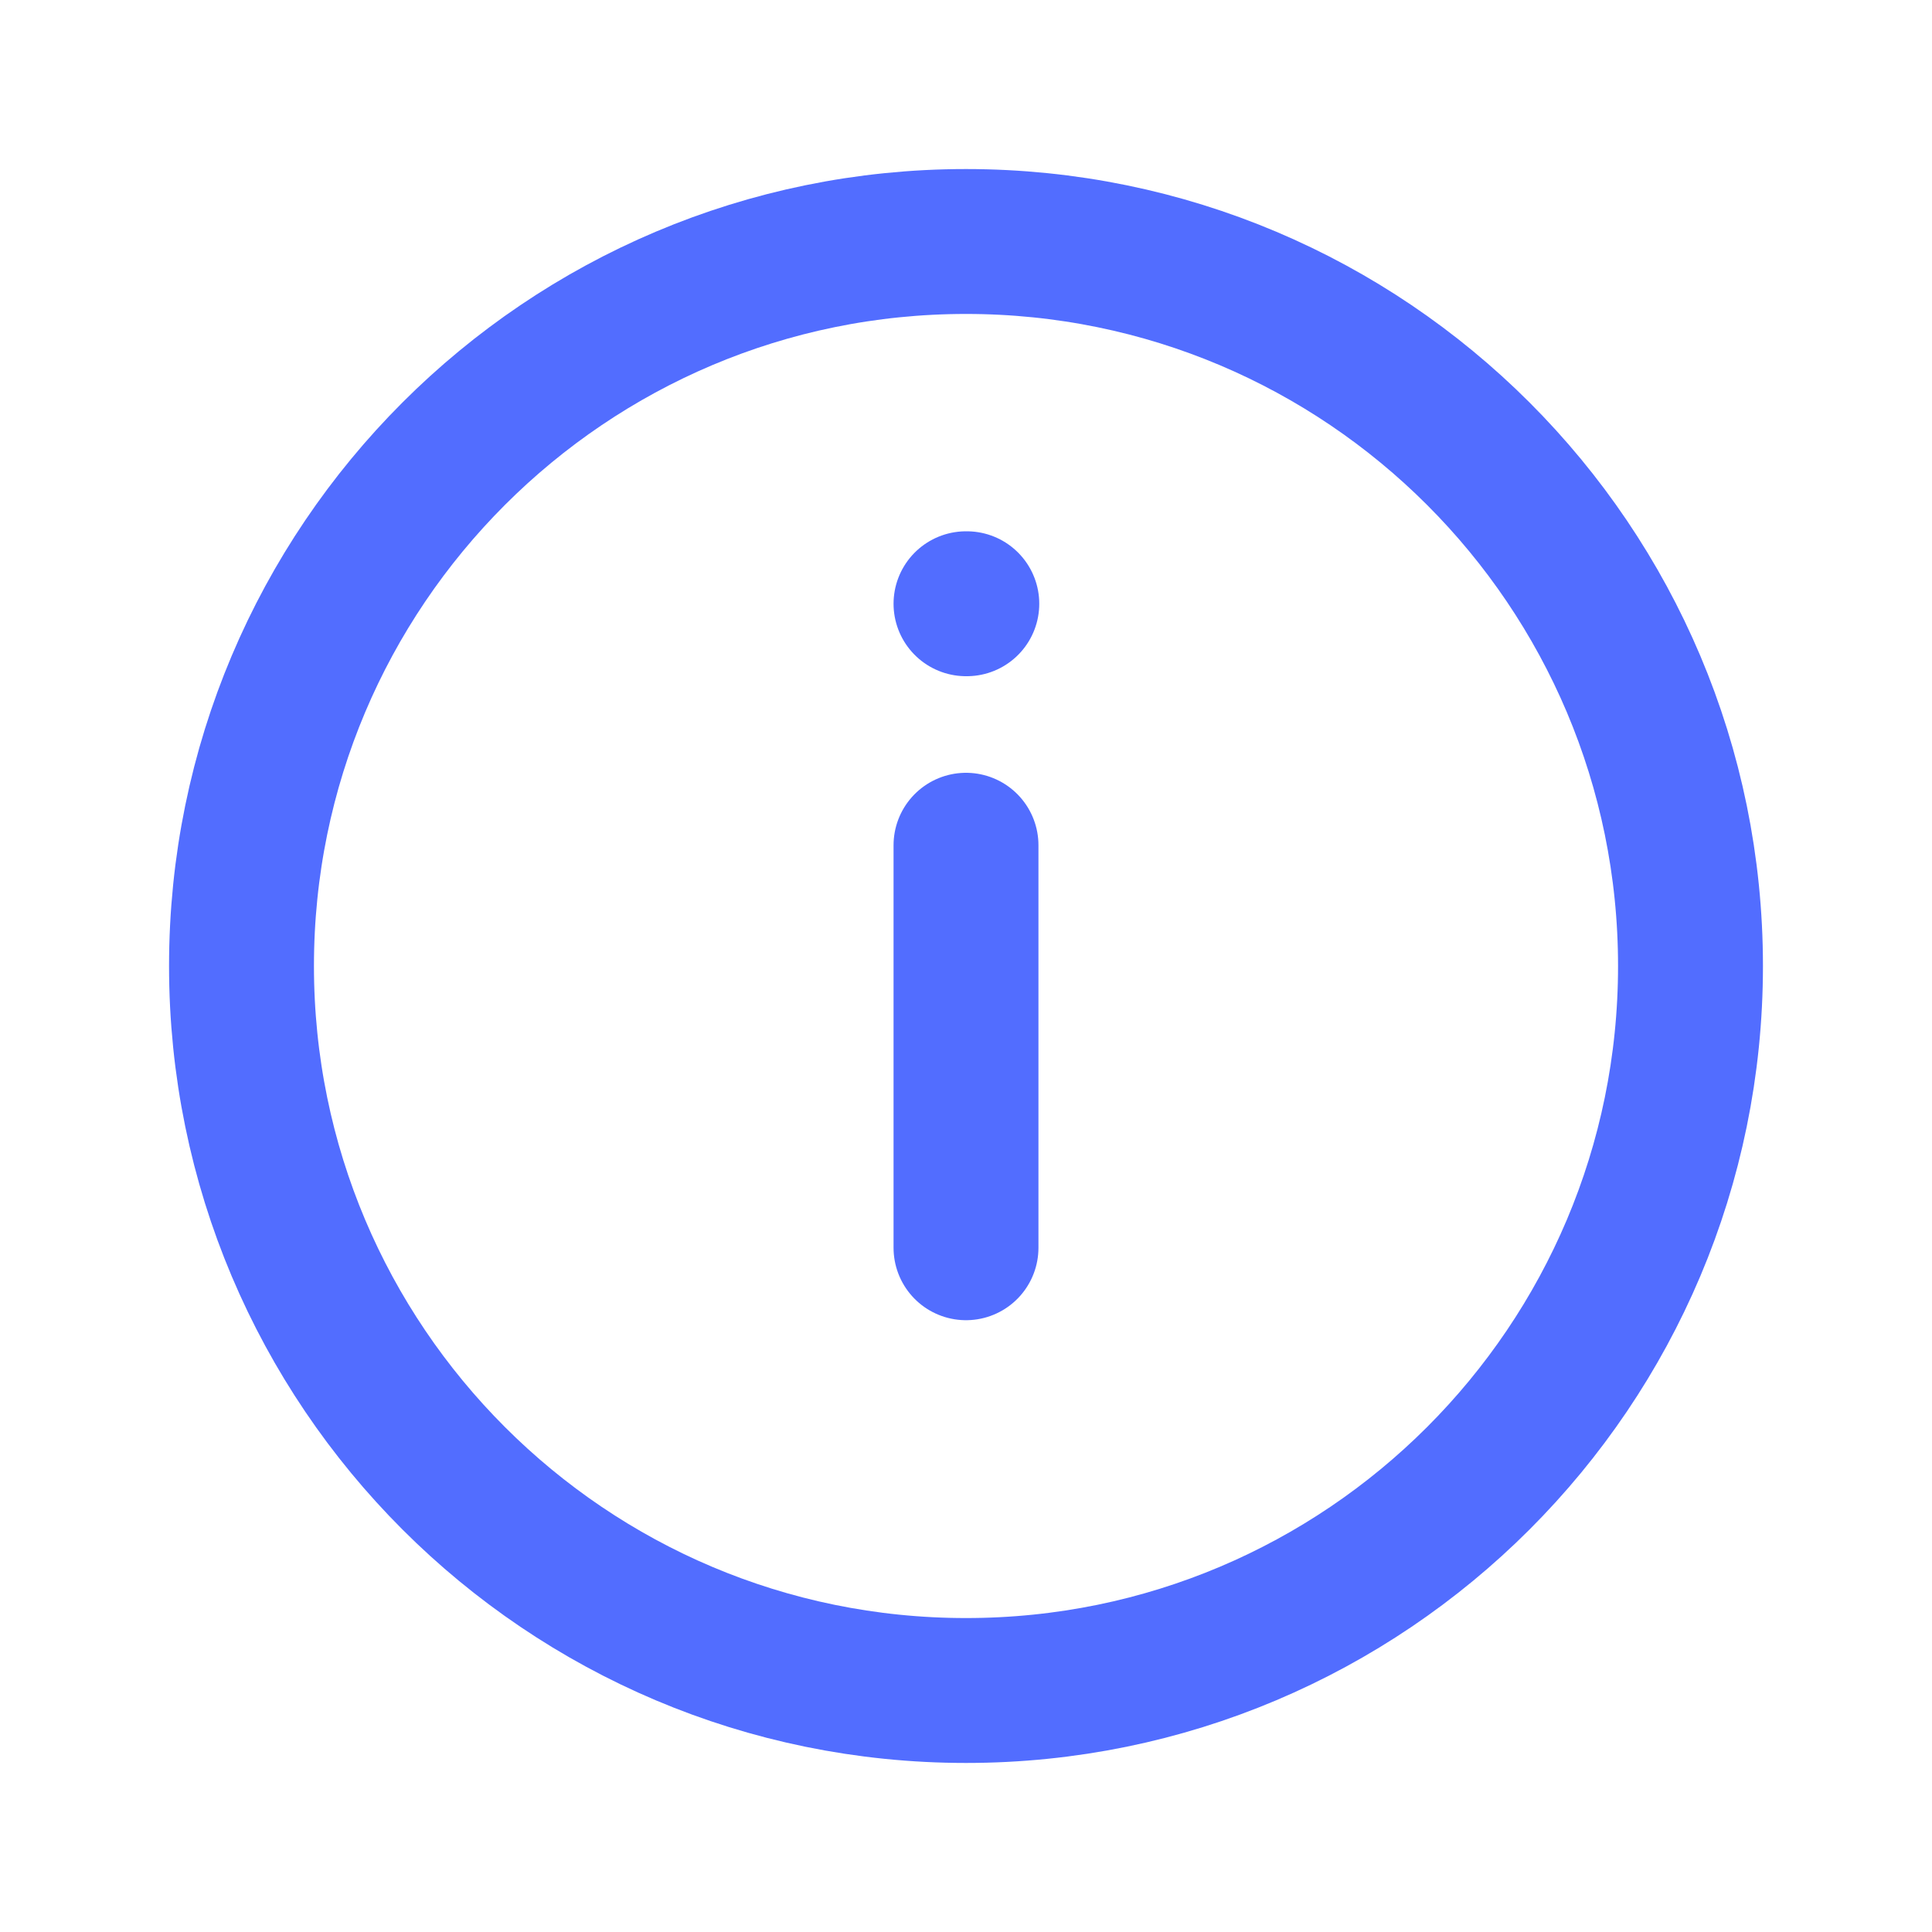
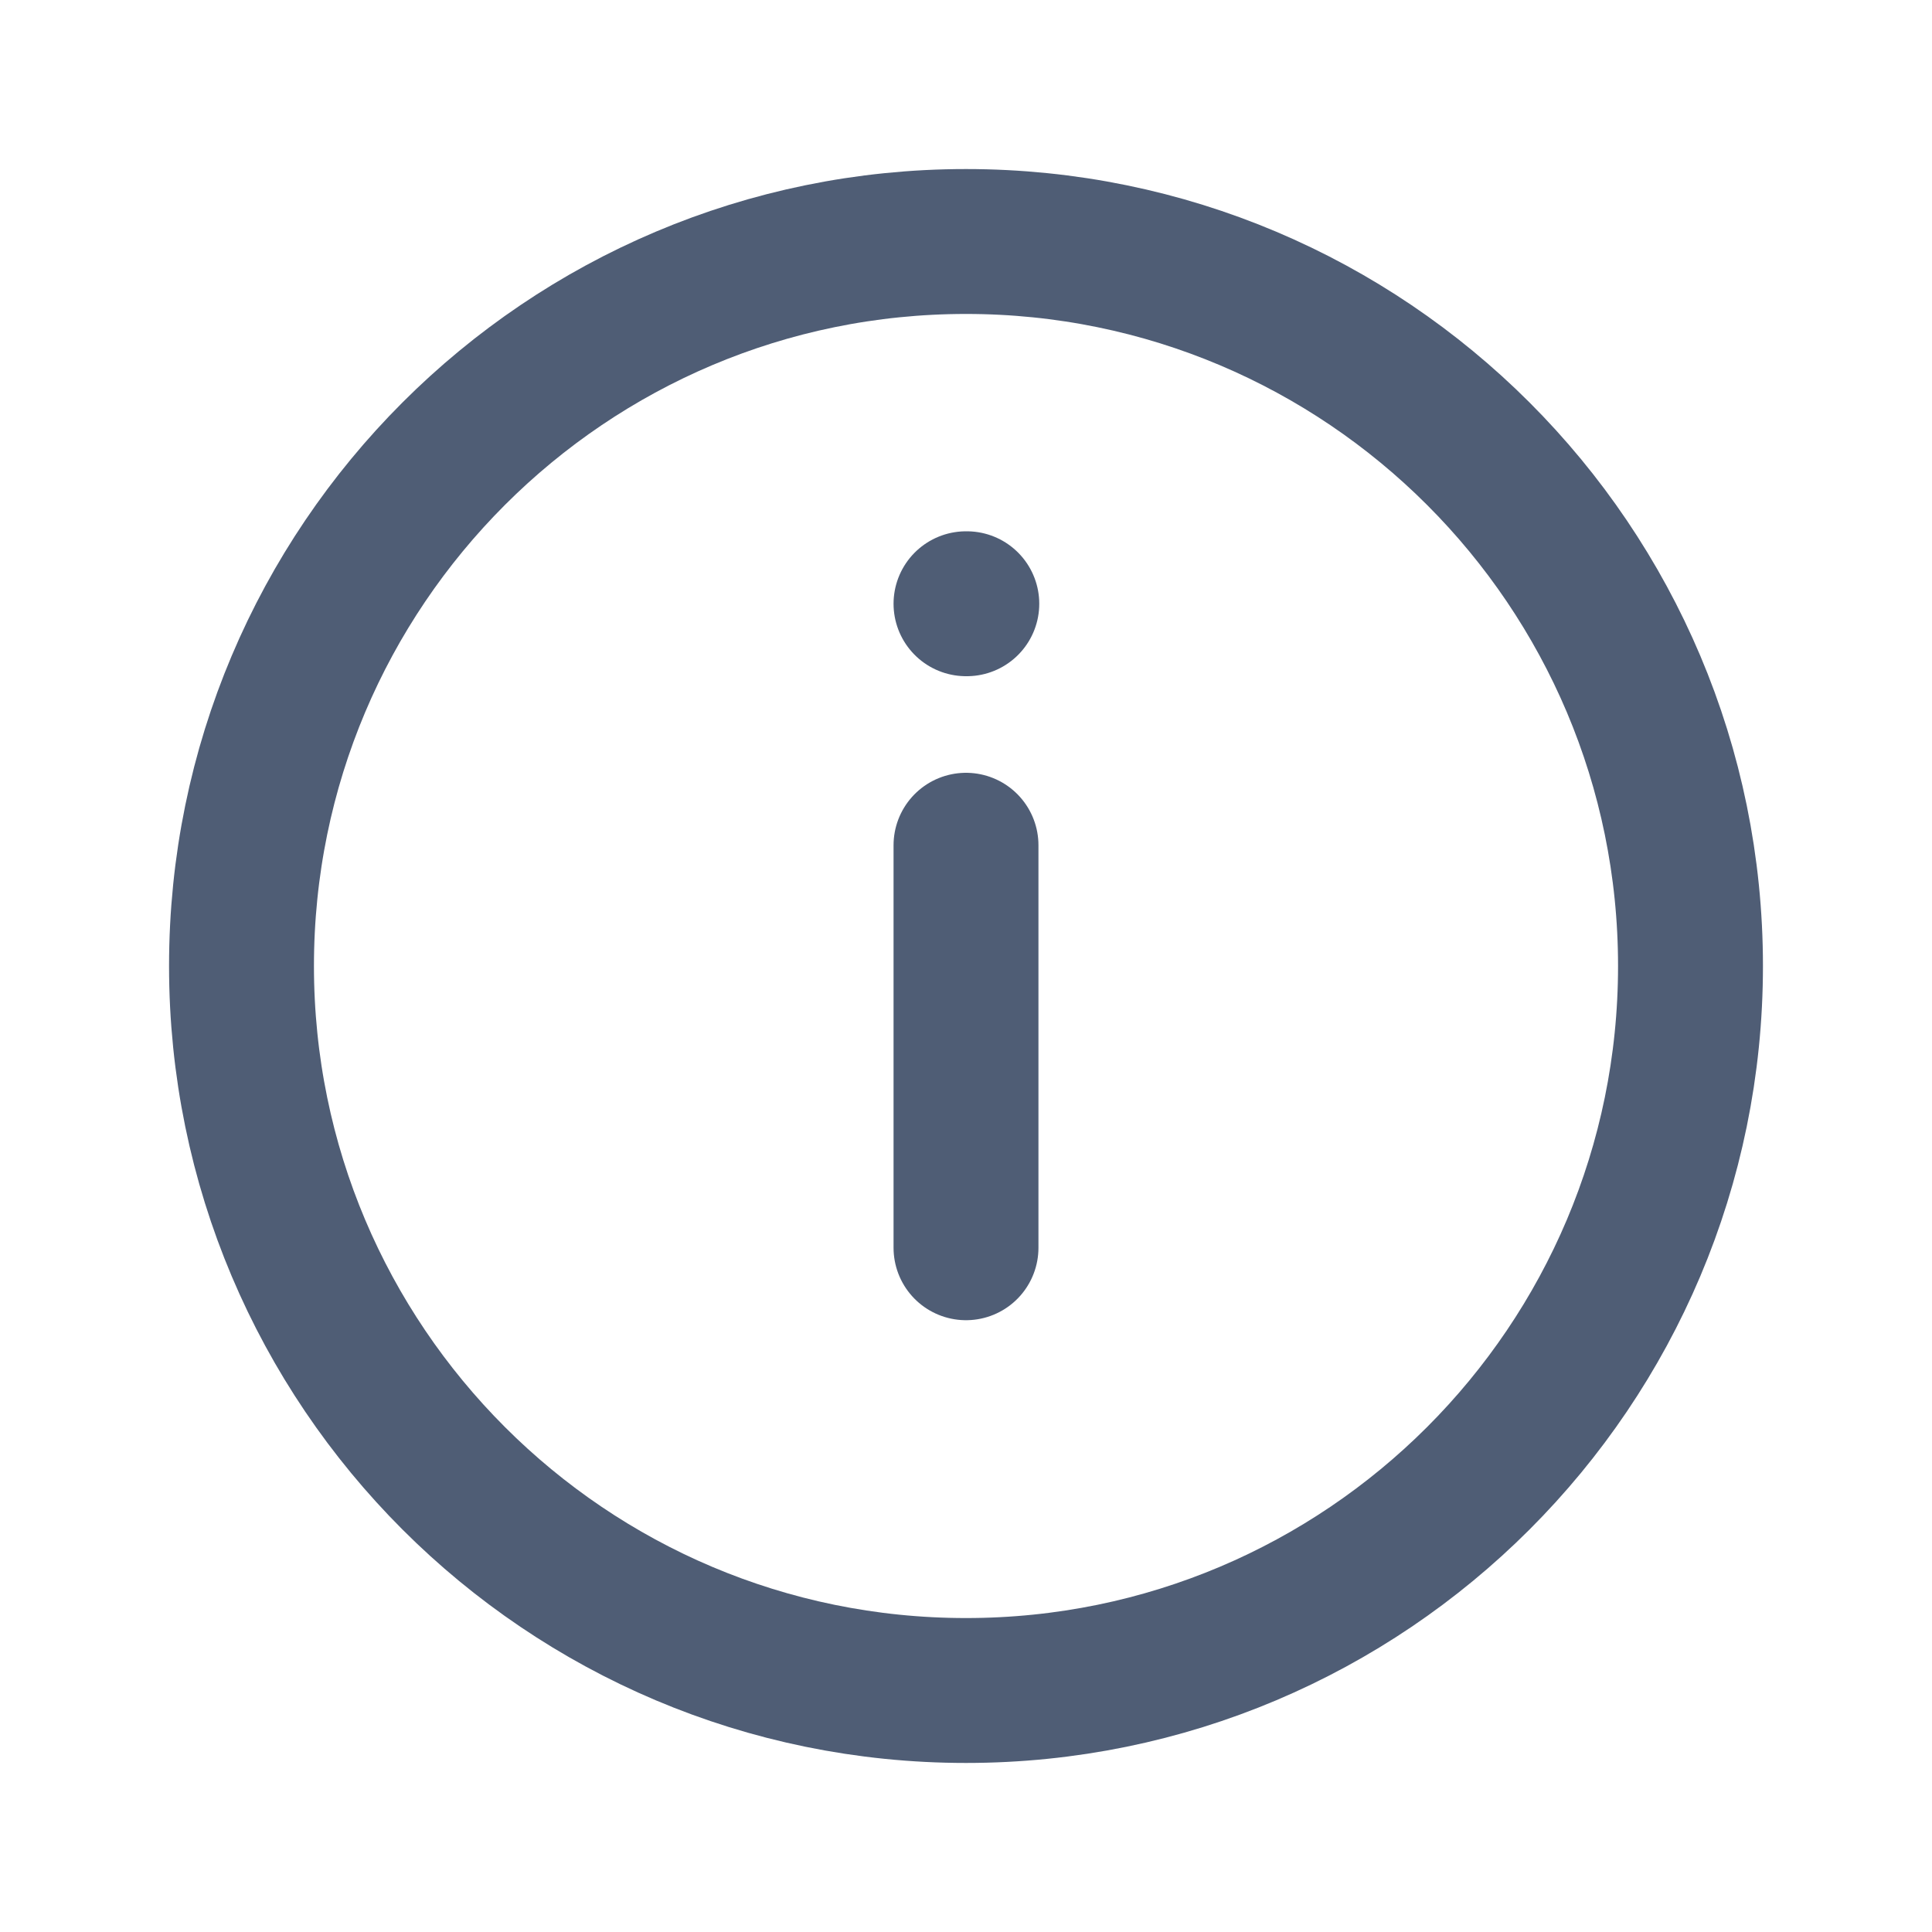
- <svg xmlns="http://www.w3.org/2000/svg" viewBox="0 0 24 24" fill="none" stroke="#526DFF" stroke-width="1.8" stroke-linecap="round" stroke-linejoin="round">
+ <svg xmlns="http://www.w3.org/2000/svg" viewBox="0 0 24 24" fill="none" stroke="#4F5D75" stroke-width="1.8" stroke-linecap="round" stroke-linejoin="round">
  <circle cx="12" cy="12" r="9" />
  <path d="M12 10.5v5" />
  <path d="M12 7.5h.01" />
</svg>
